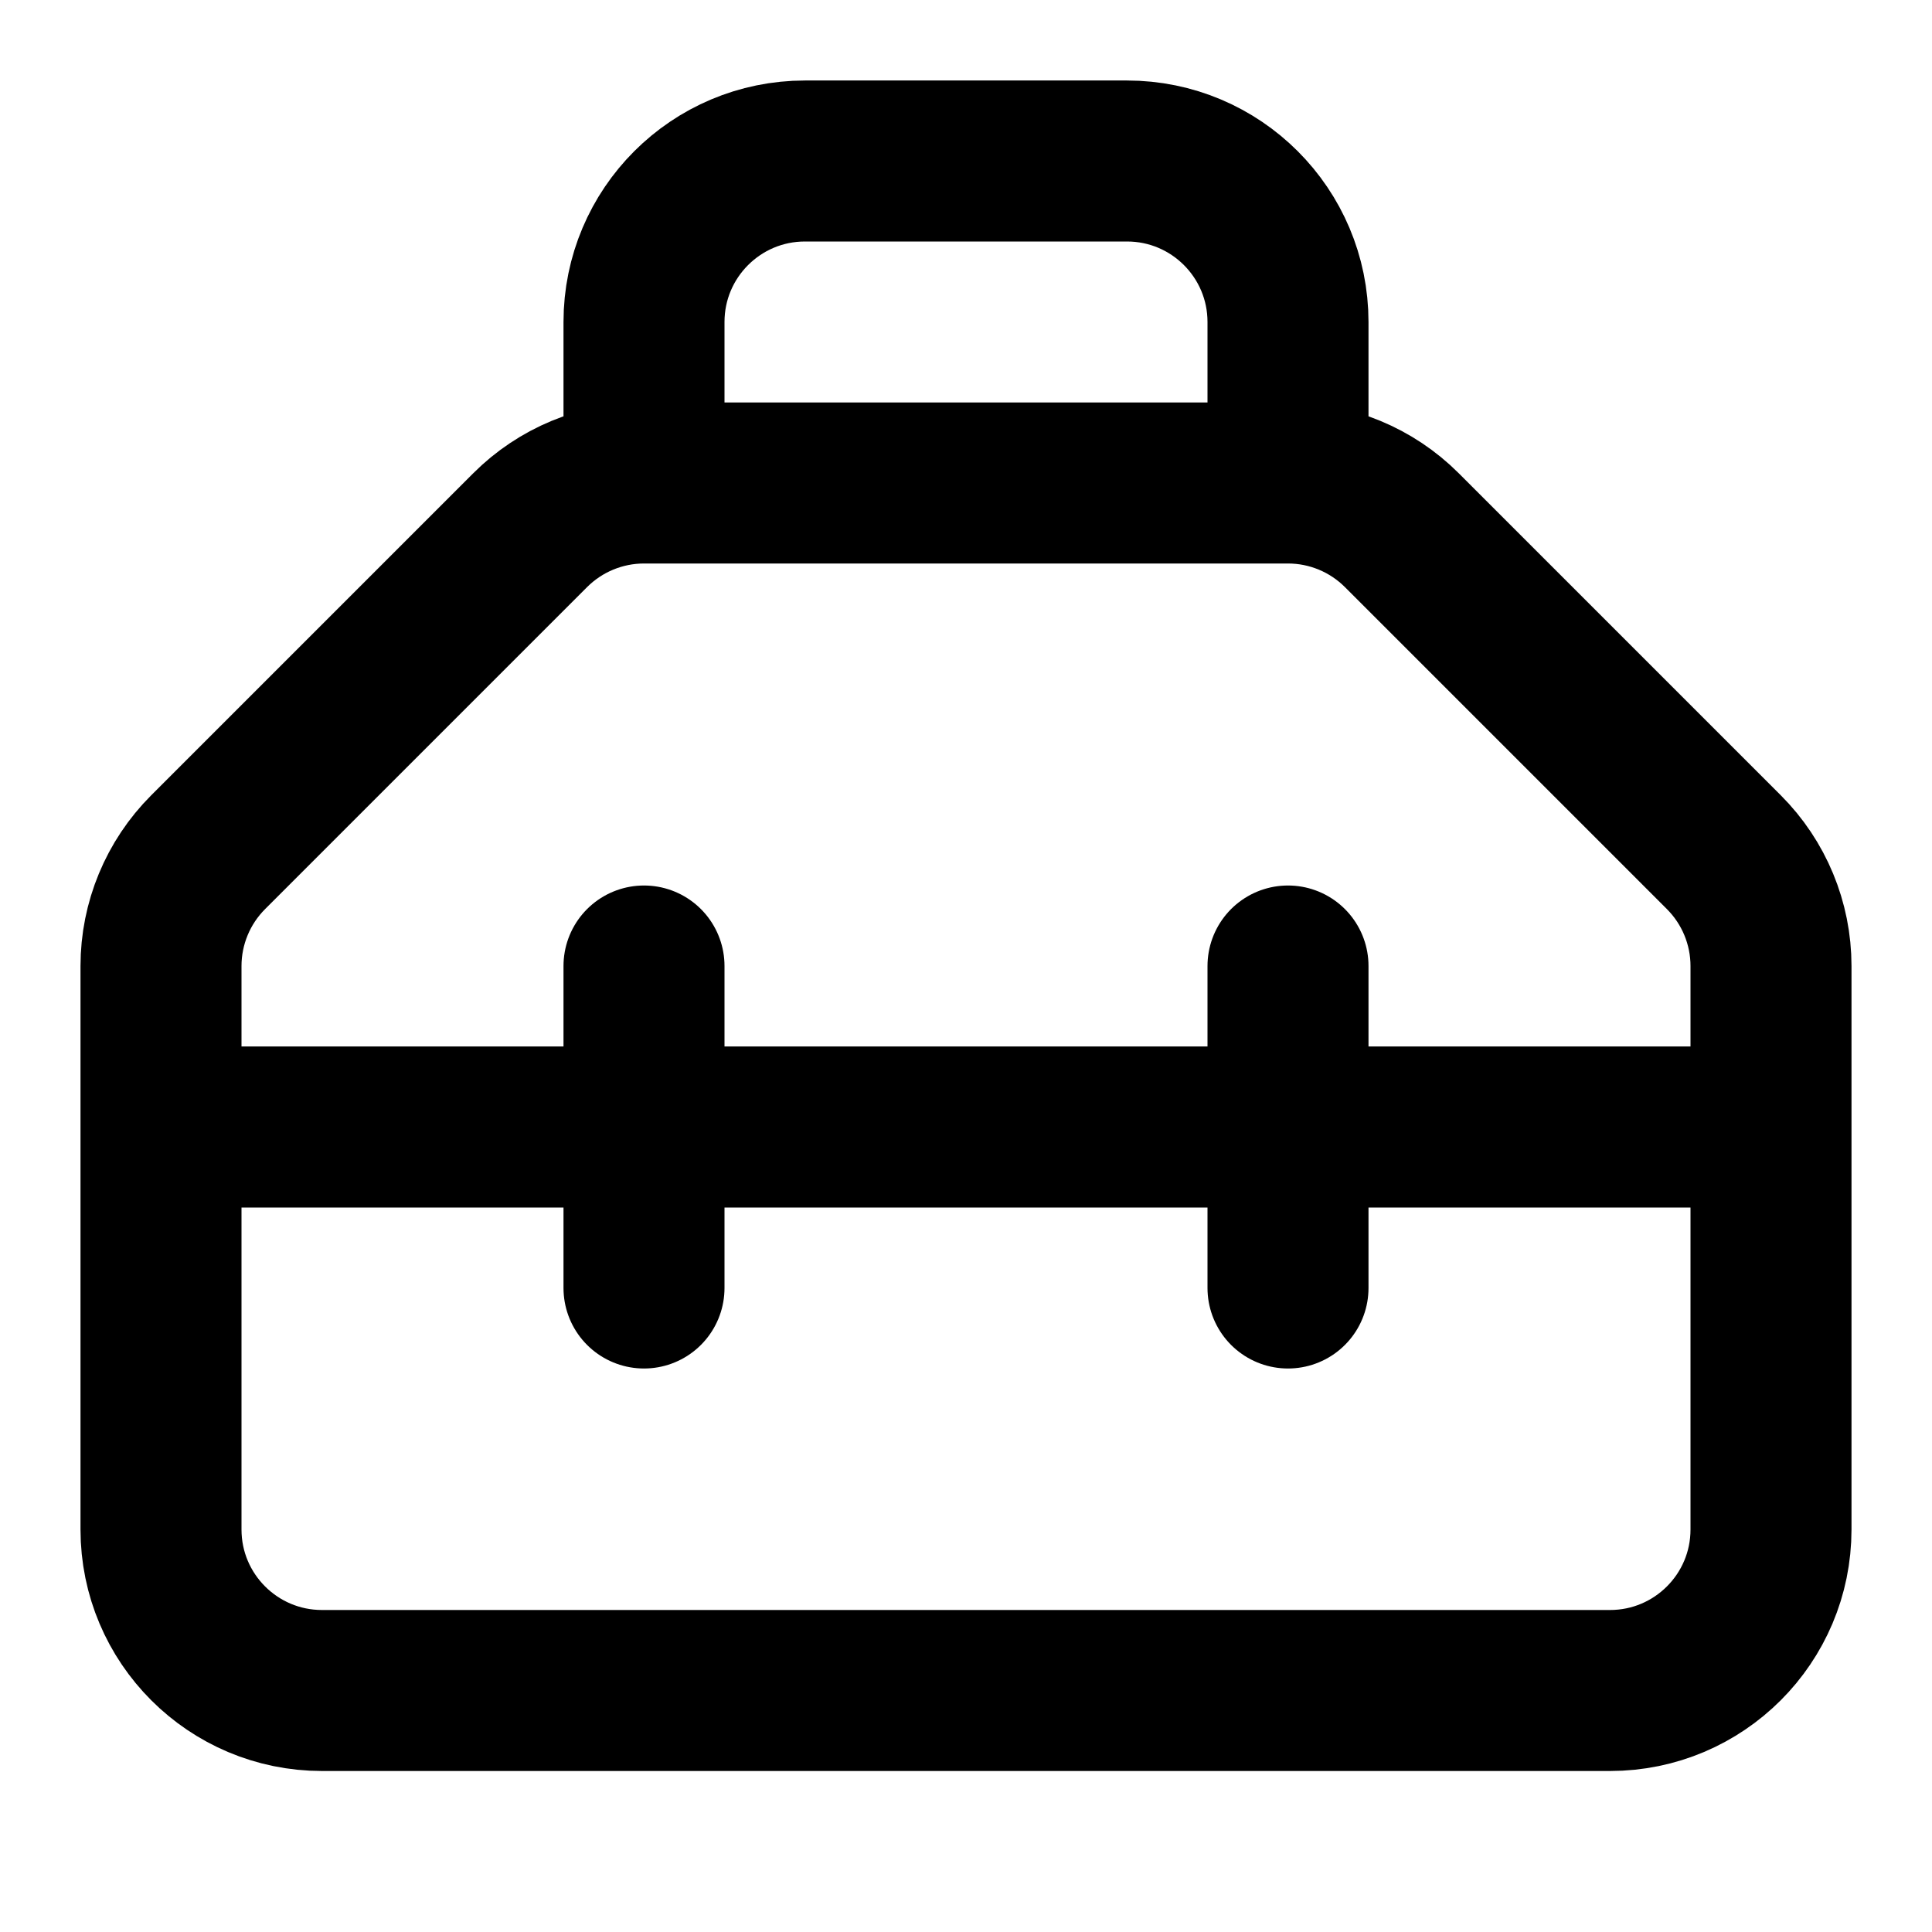
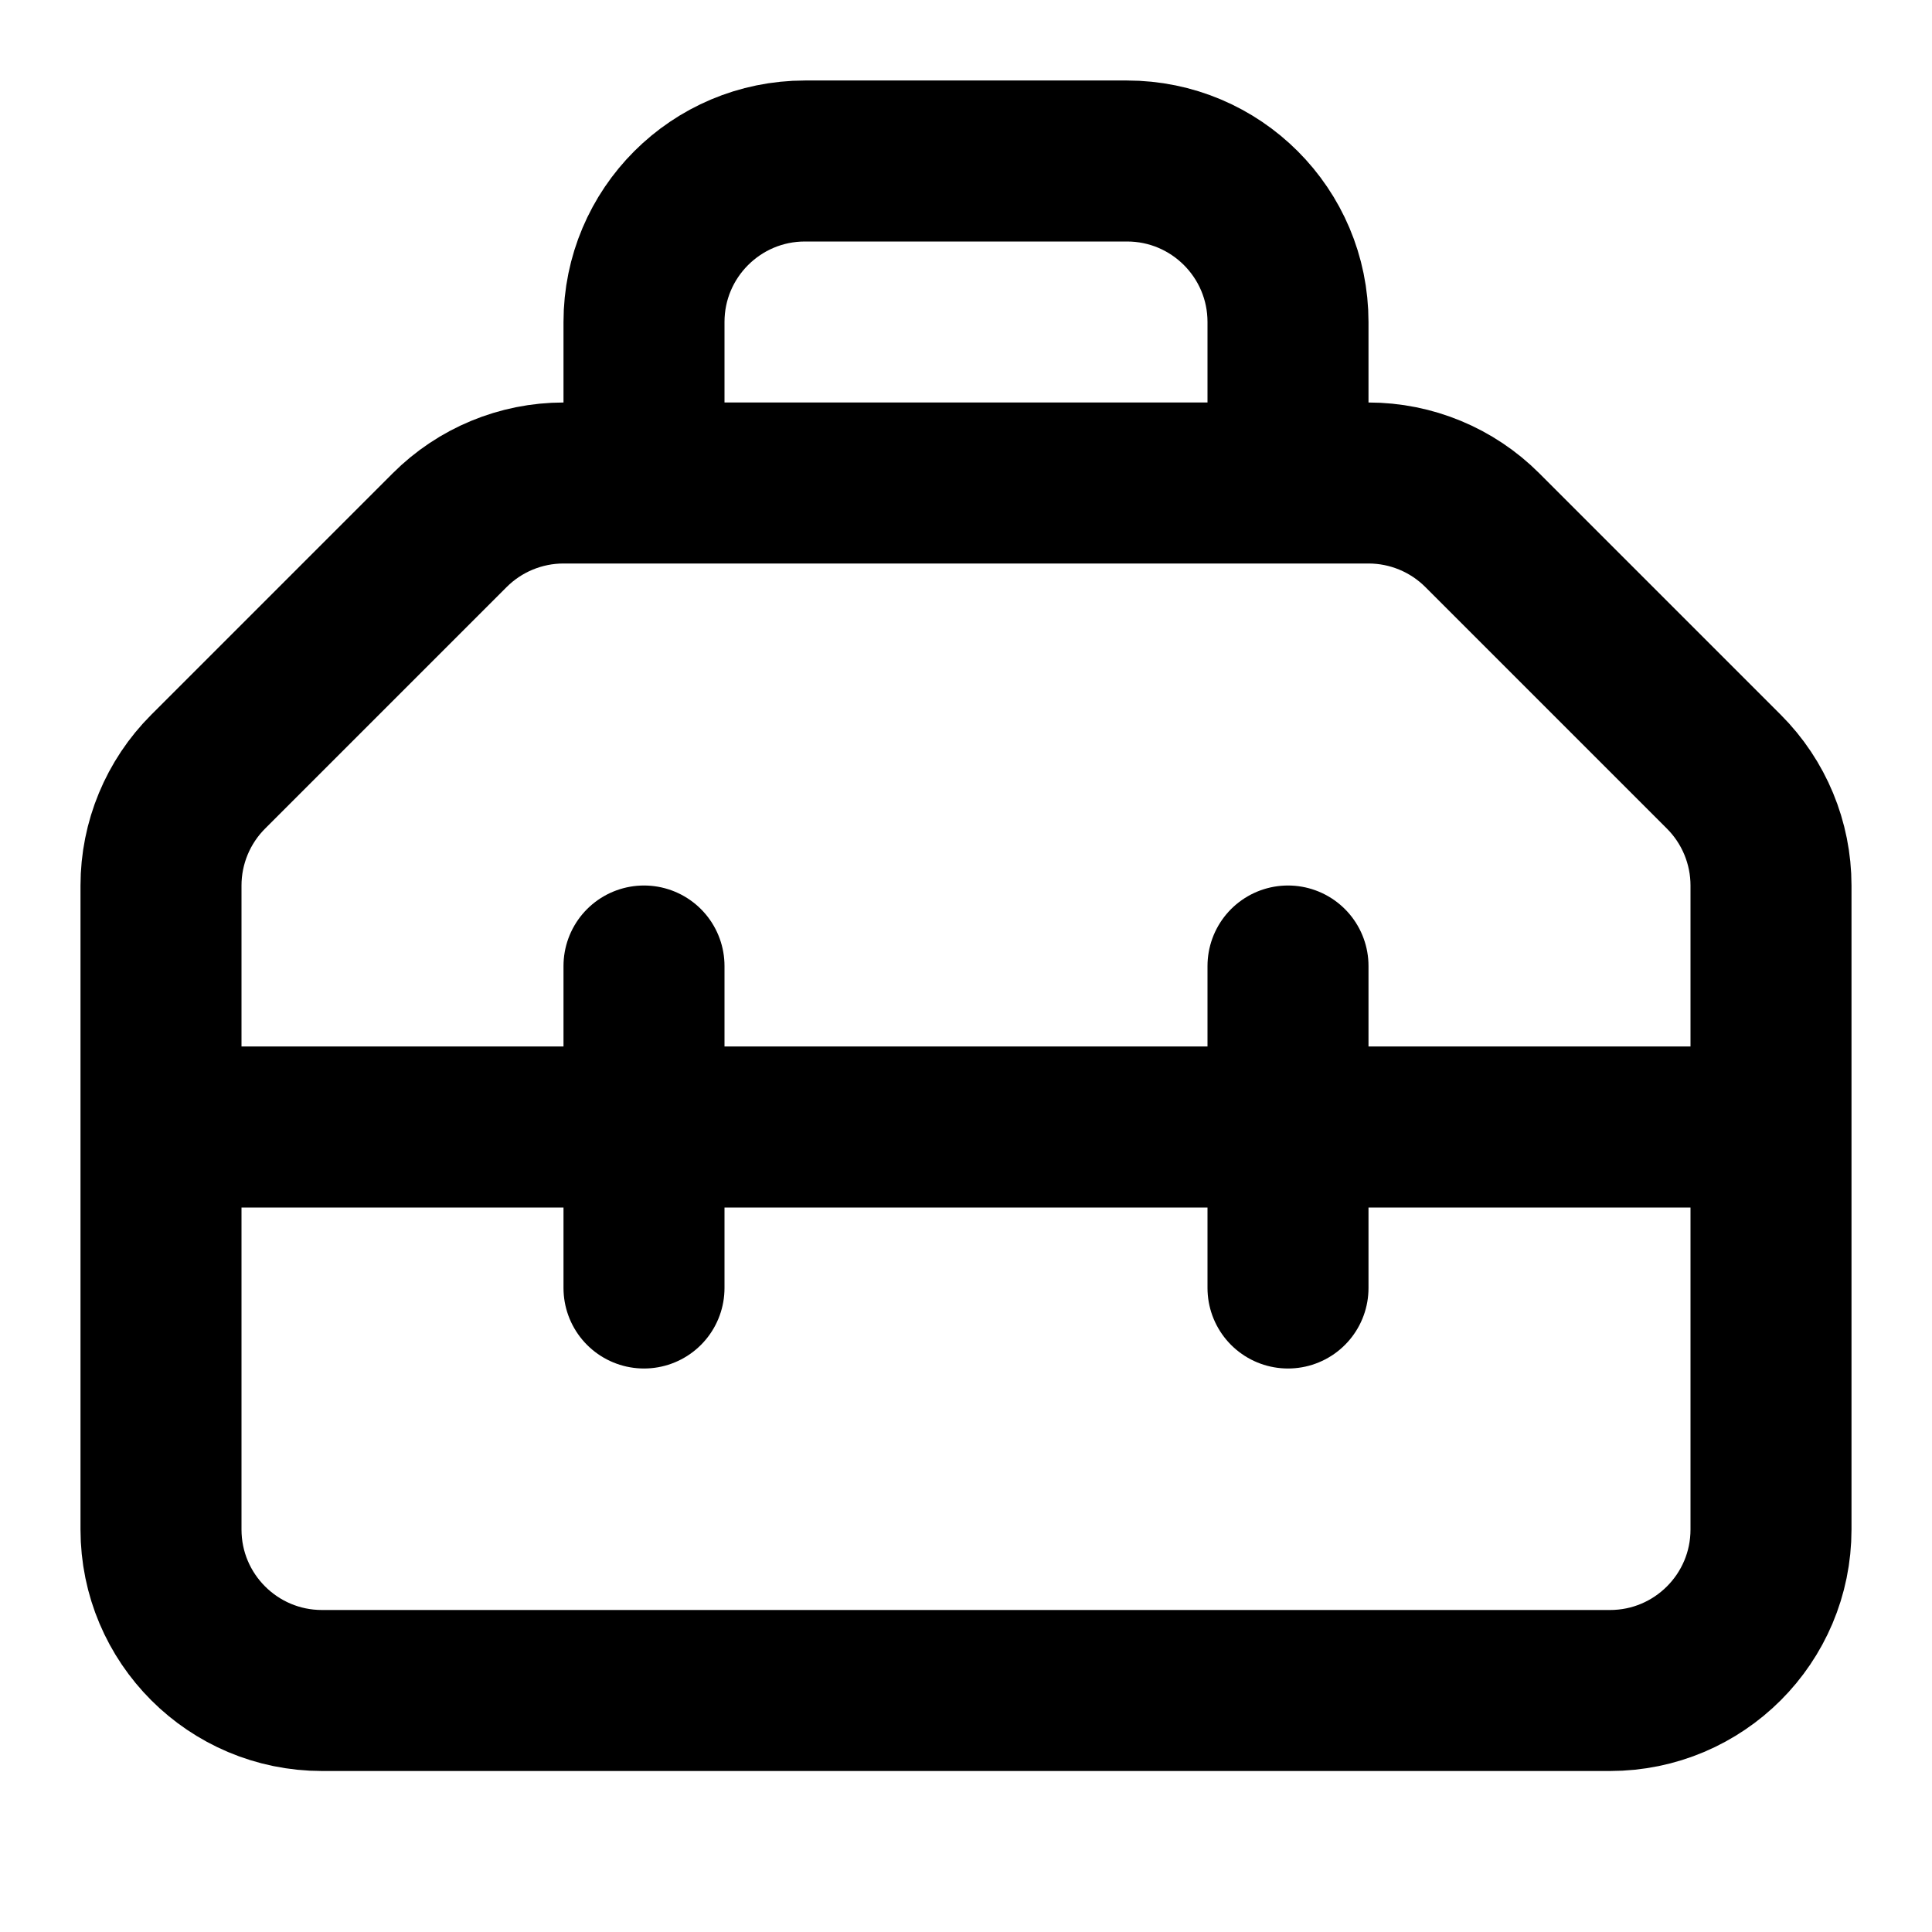
<svg xmlns="http://www.w3.org/2000/svg" fill="none" stroke="currentColor" stroke-linecap="round" stroke-linejoin="round" stroke-width="2" class="lucide lucide-toolbox" viewBox="0 0 24 24">
-   <path d="M16 12v4M16 6a2 2 0 0 1 1.414.586l4 4A2 2 0 0 1 22 12v7a2 2 0 0 1-2 2H4a2 2 0 0 1-2-2v-7a2 2 0 0 1 .586-1.414l4-4A2 2 0 0 1 8 6zM16 6V4a2 2 0 0 0-2-2h-4a2 2 0 0 0-2 2v2M2 14h20M8 12v4" />
+   <path d="M16 12v4M16 6V4a2 2 0 0 0-2-2h-4a2 2 0 0 0-2 2v2M17 6a2 2 0 0 1 1.414.586l3 3A2 2 0 0 1 22 11v8a2 2 0 0 1-2 2H4a2 2 0 0 1-2-2v-8a2 2 0 0 1 .586-1.414l3-3A2 2 0 0 1 7 6zM2 14h20M8 12v4" />
</svg>
